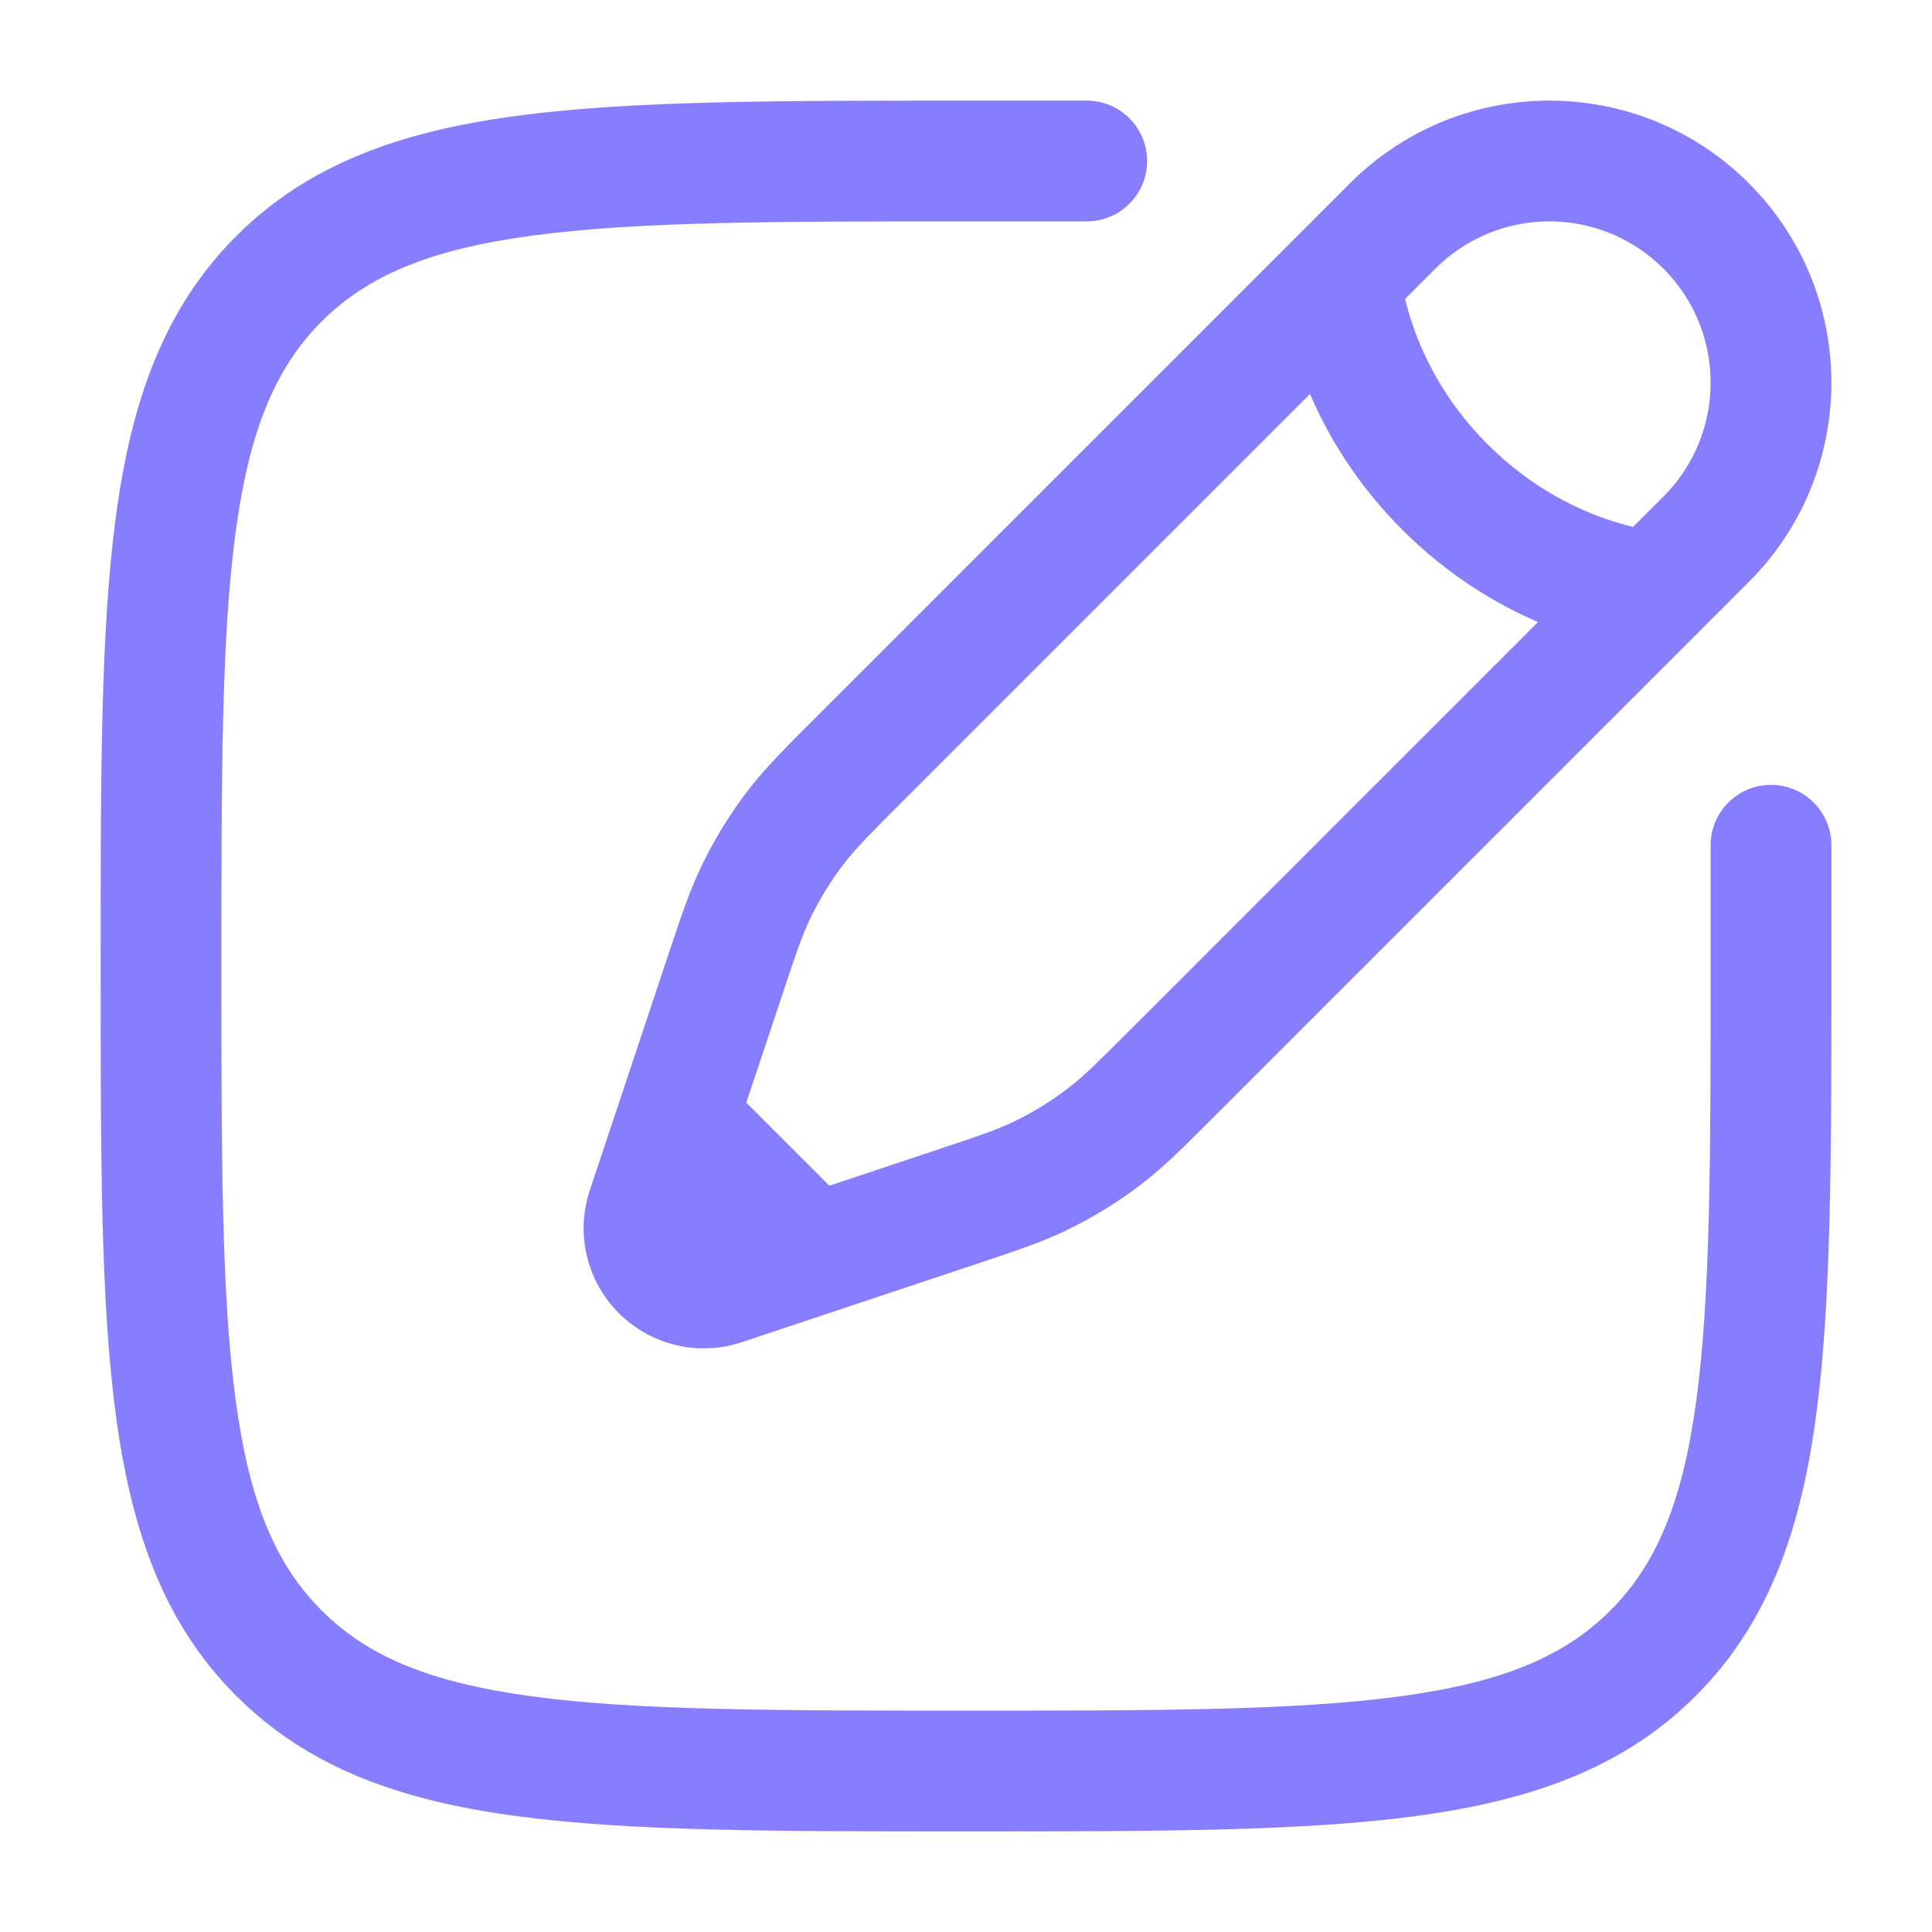
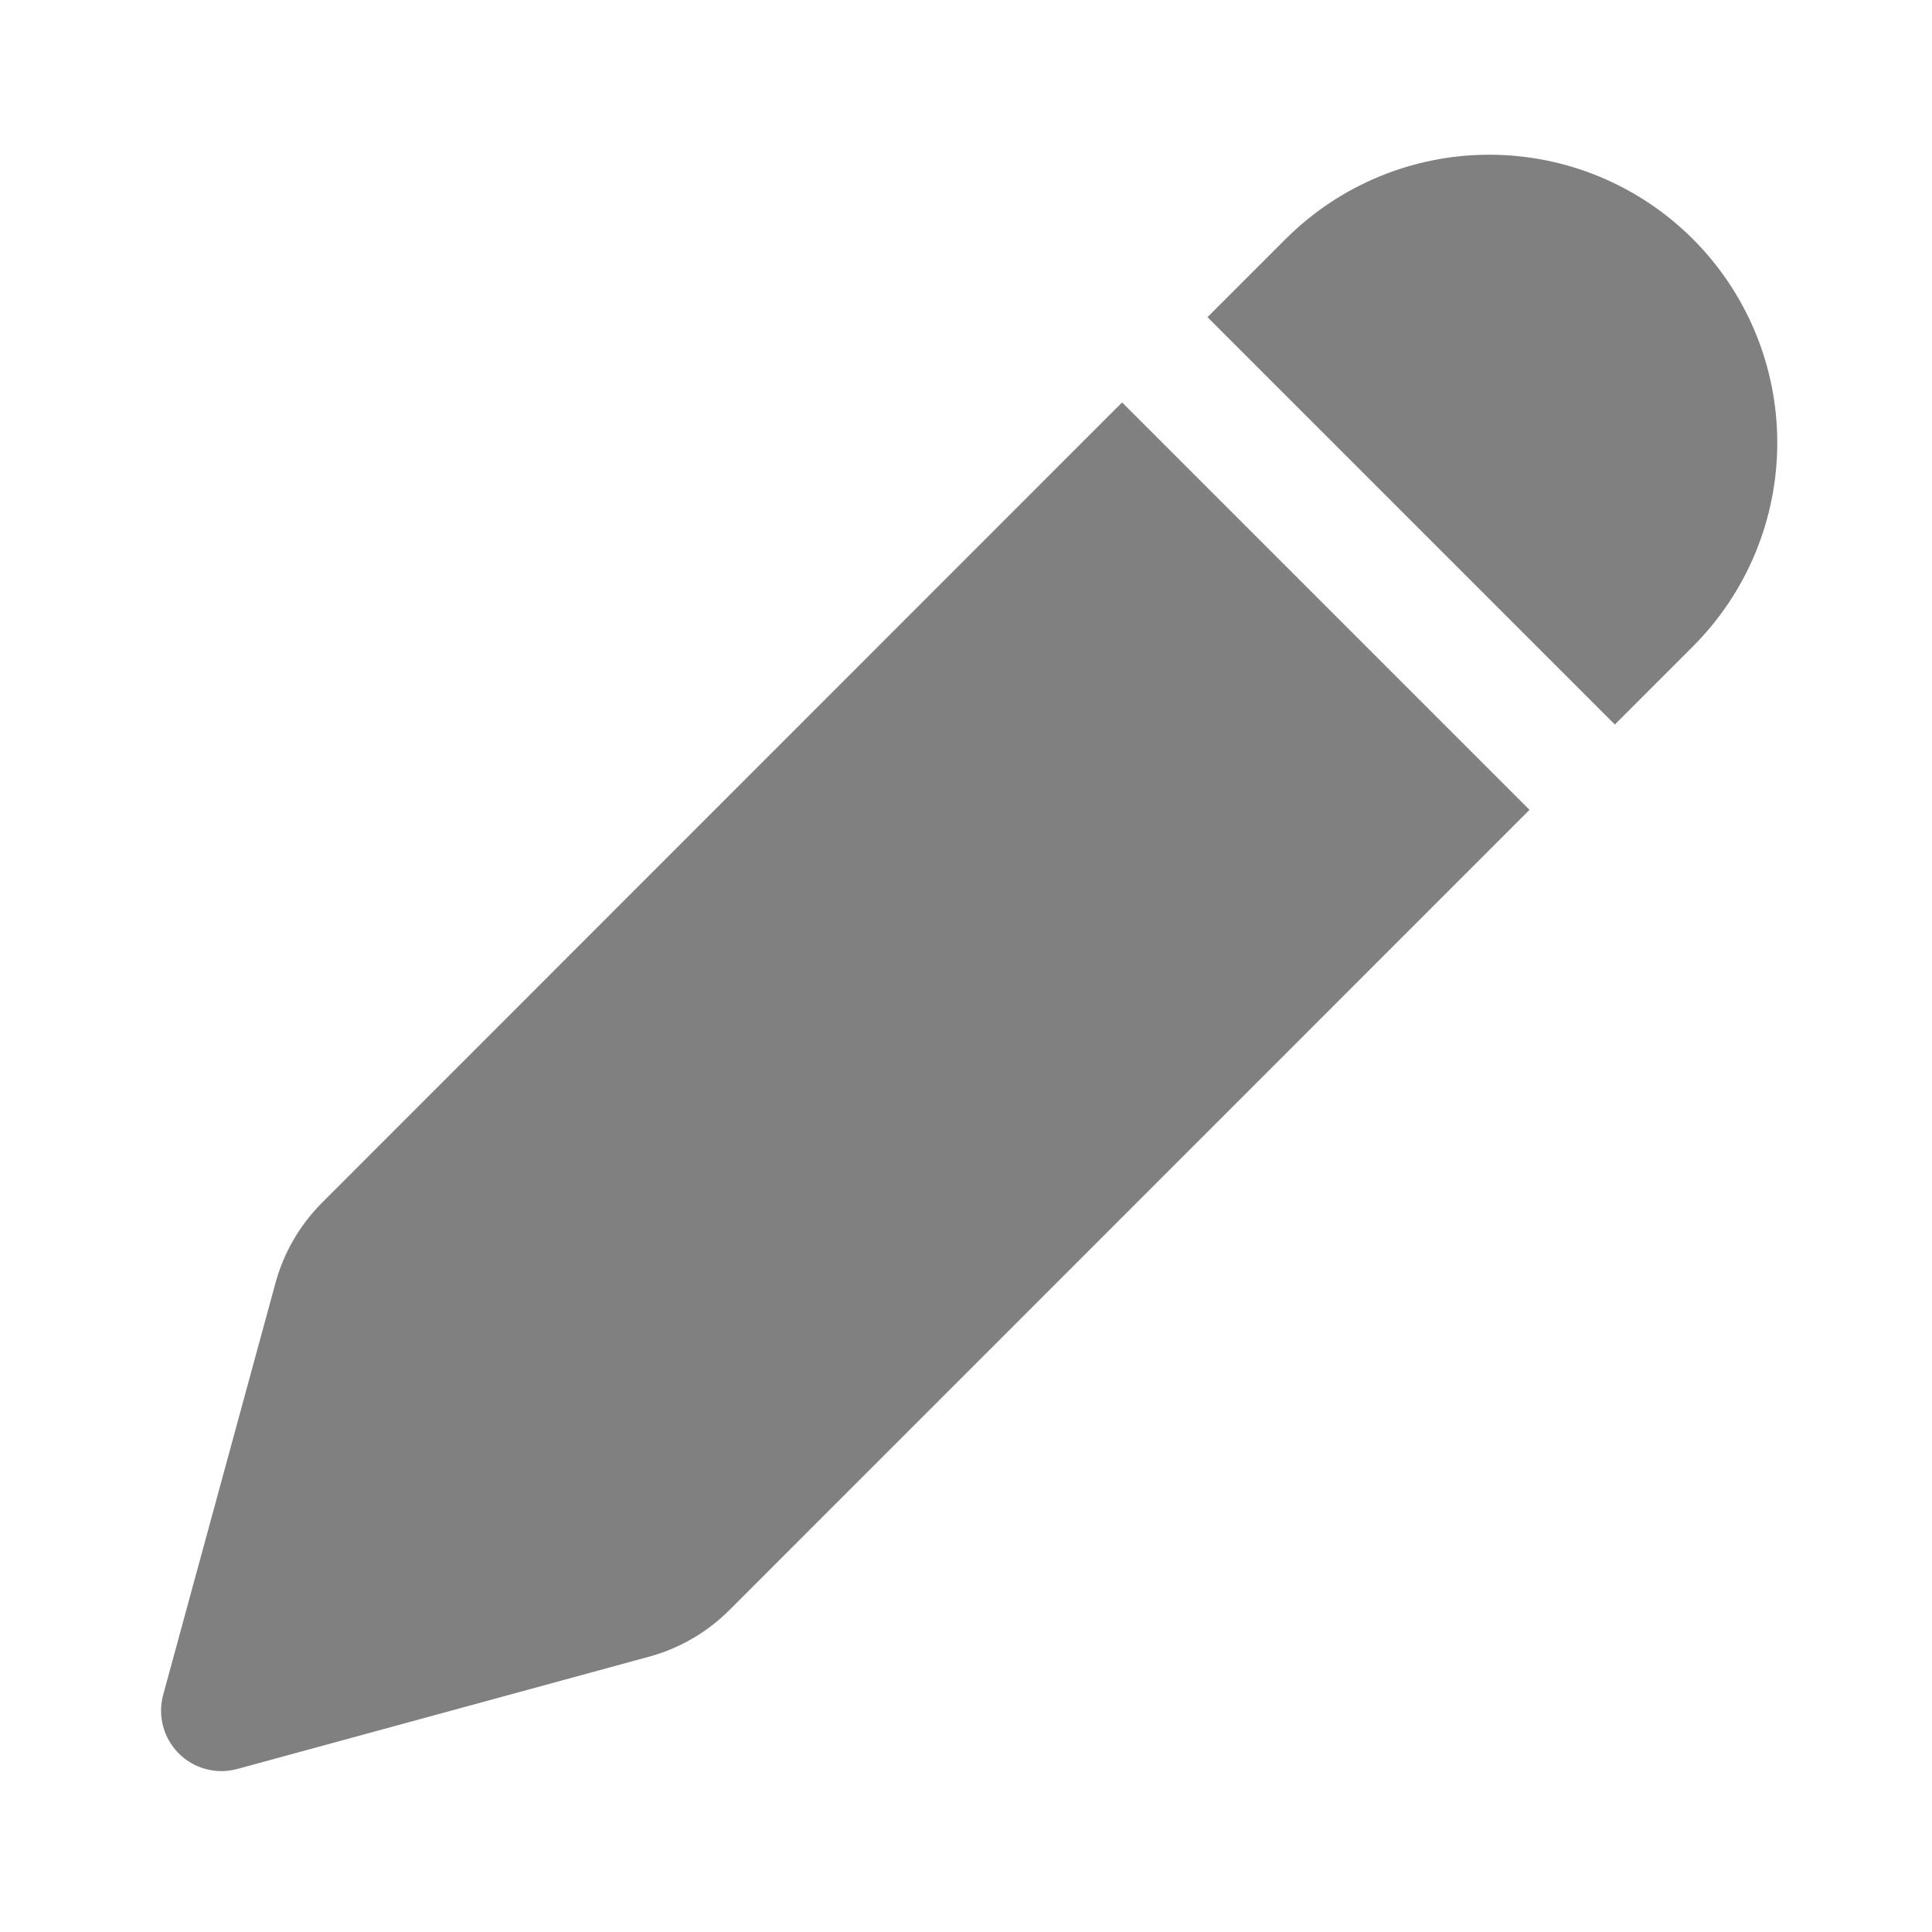
- <svg xmlns="http://www.w3.org/2000/svg" width="36" height="36" viewBox="0 0 36 36" fill="none">
-   <path fill-rule="evenodd" clip-rule="evenodd" d="M17.914 1.875H20.25C20.871 1.875 21.375 2.379 21.375 3C21.375 3.621 20.871 4.125 20.25 4.125H18C14.433 4.125 11.87 4.127 9.92 4.39C8.003 4.647 6.847 5.138 5.992 5.992C5.138 6.847 4.647 8.003 4.39 9.92C4.127 11.87 4.125 14.433 4.125 18C4.125 21.567 4.127 24.13 4.39 26.08C4.647 27.997 5.138 29.153 5.992 30.008C6.847 30.862 8.003 31.353 9.92 31.61C11.87 31.873 14.433 31.875 18 31.875C21.567 31.875 24.13 31.873 26.08 31.61C27.997 31.353 29.153 30.862 30.008 30.008C30.862 29.153 31.353 27.997 31.61 26.08C31.873 24.13 31.875 21.567 31.875 18V15.75C31.875 15.129 32.379 14.625 33 14.625C33.621 14.625 34.125 15.129 34.125 15.75V18.086C34.125 21.549 34.125 24.262 33.84 26.379C33.549 28.547 32.941 30.257 31.599 31.599C30.257 32.941 28.547 33.549 26.379 33.84C24.262 34.125 21.549 34.125 18.086 34.125H17.914C14.451 34.125 11.738 34.125 9.621 33.84C7.453 33.549 5.743 32.941 4.401 31.599C3.059 30.257 2.451 28.547 2.16 26.379C1.875 24.262 1.875 21.549 1.875 18.086V17.914C1.875 14.451 1.875 11.738 2.16 9.621C2.451 7.453 3.059 5.743 4.401 4.401C5.743 3.059 7.453 2.451 9.621 2.16C11.738 1.875 14.451 1.875 17.914 1.875ZM25.156 3.414C27.208 1.362 30.534 1.362 32.586 3.414C34.638 5.466 34.638 8.792 32.586 10.844L22.614 20.816C22.057 21.373 21.708 21.722 21.319 22.026C20.86 22.384 20.364 22.69 19.839 22.94C19.393 23.153 18.925 23.309 18.178 23.558L13.821 25.01C13.017 25.278 12.13 25.069 11.531 24.469C10.931 23.87 10.722 22.983 10.99 22.179L12.442 17.822C12.691 17.075 12.847 16.607 13.06 16.161C13.31 15.636 13.616 15.14 13.974 14.681C14.278 14.292 14.627 13.943 15.184 13.386L25.156 3.414ZM30.995 5.005C29.822 3.832 27.92 3.832 26.747 5.005L26.182 5.57C26.216 5.714 26.264 5.885 26.33 6.076C26.545 6.696 26.952 7.512 27.72 8.28C28.488 9.048 29.304 9.455 29.924 9.67C30.115 9.736 30.286 9.784 30.43 9.818L30.995 9.253C32.168 8.08 32.168 6.178 30.995 5.005ZM28.658 11.591C27.884 11.258 26.982 10.724 26.129 9.871C25.276 9.018 24.742 8.116 24.409 7.342L16.826 14.925C16.201 15.55 15.957 15.798 15.748 16.065C15.491 16.395 15.271 16.751 15.091 17.129C14.945 17.434 14.833 17.764 14.554 18.603L13.906 20.546L15.454 22.094L17.397 21.446C18.236 21.167 18.566 21.055 18.871 20.909C19.249 20.729 19.605 20.509 19.935 20.252C20.202 20.044 20.45 19.799 21.075 19.174L28.658 11.591Z" fill="#877EFF" />
+ <svg xmlns="http://www.w3.org/2000/svg" width="24" height="24" viewBox="0 0 24 24" fill="none">
+   <path d="M13.94 5L19 10.06L9.062 20C8.785 20.277 8.441 20.477 8.063 20.58L2.947 21.975C2.819 22.01 2.685 22.01 2.557 21.976C2.43 21.942 2.313 21.875 2.22 21.781C2.127 21.688 2.06 21.571 2.026 21.444C1.992 21.316 1.992 21.181 2.027 21.054L3.422 15.938C3.525 15.56 3.725 15.216 4.002 14.939L13.938 5H13.94ZM21.03 2.97C21.701 3.641 22.078 4.551 22.078 5.5C22.078 6.449 21.701 7.359 21.03 8.03L20.06 9L15 3.94L15.97 2.97C16.641 2.299 17.551 1.922 18.5 1.922C19.449 1.922 20.359 2.299 21.03 2.97Z" fill="#808080" />
</svg>
